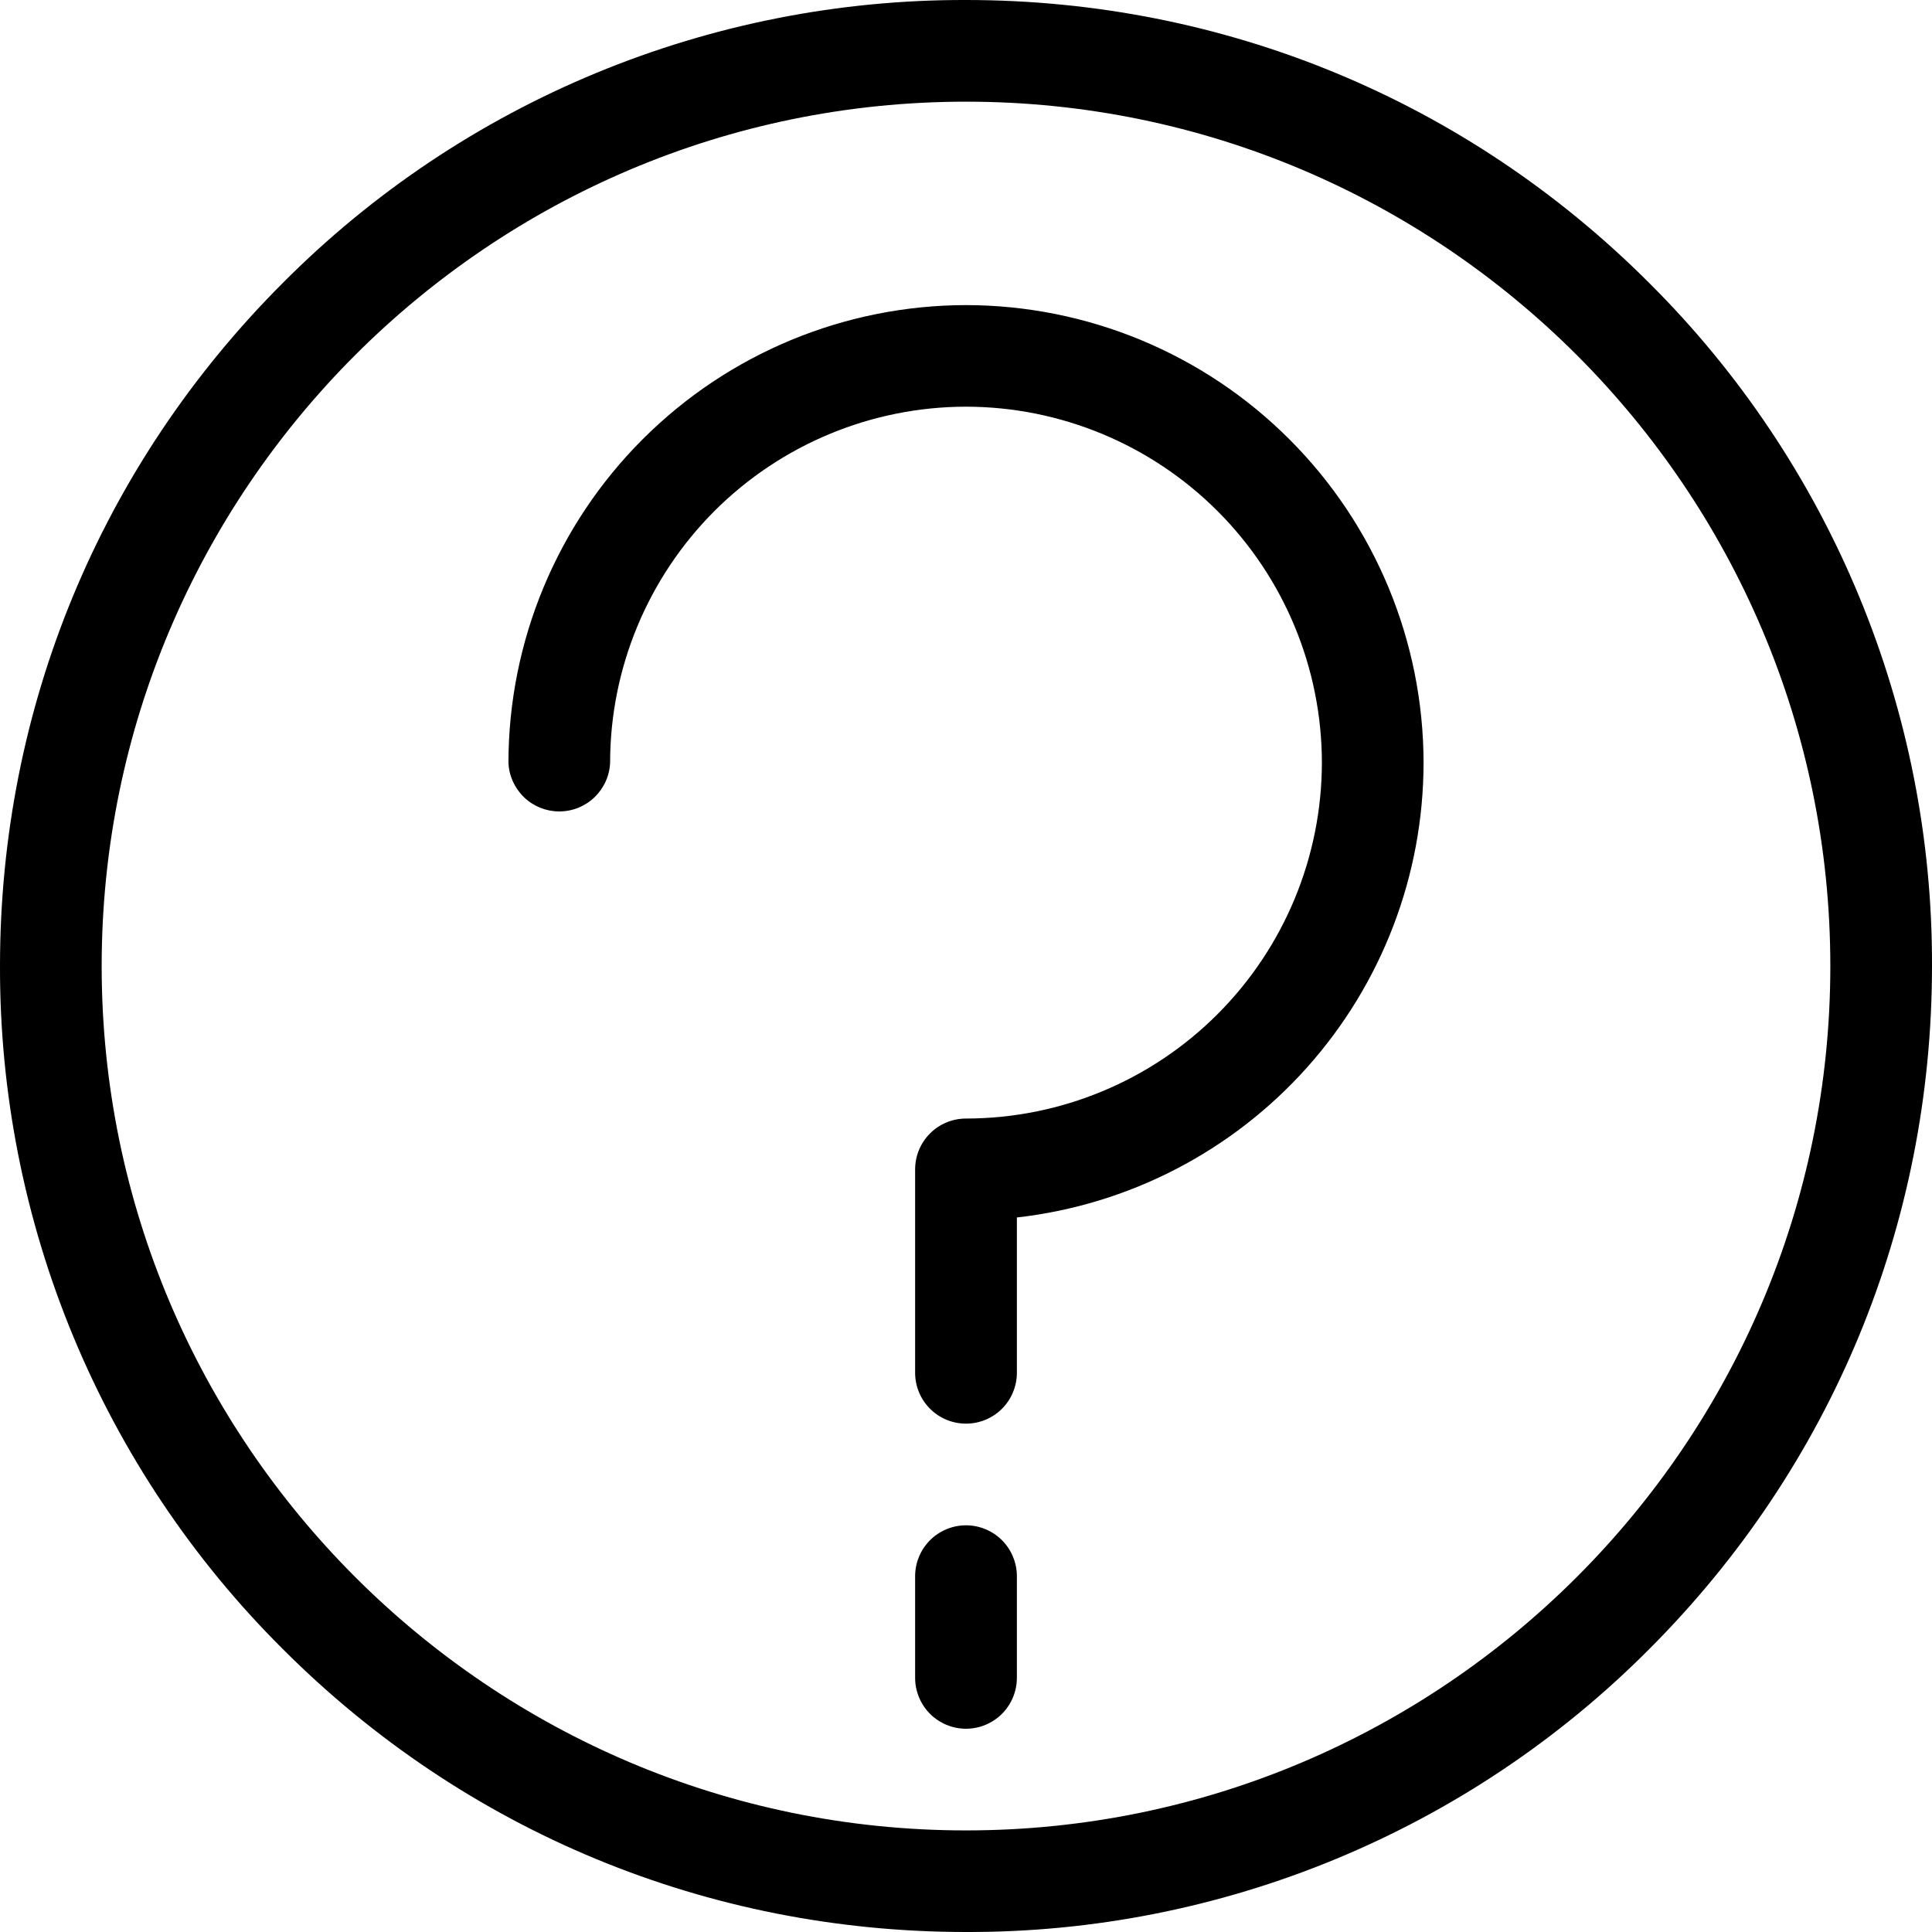
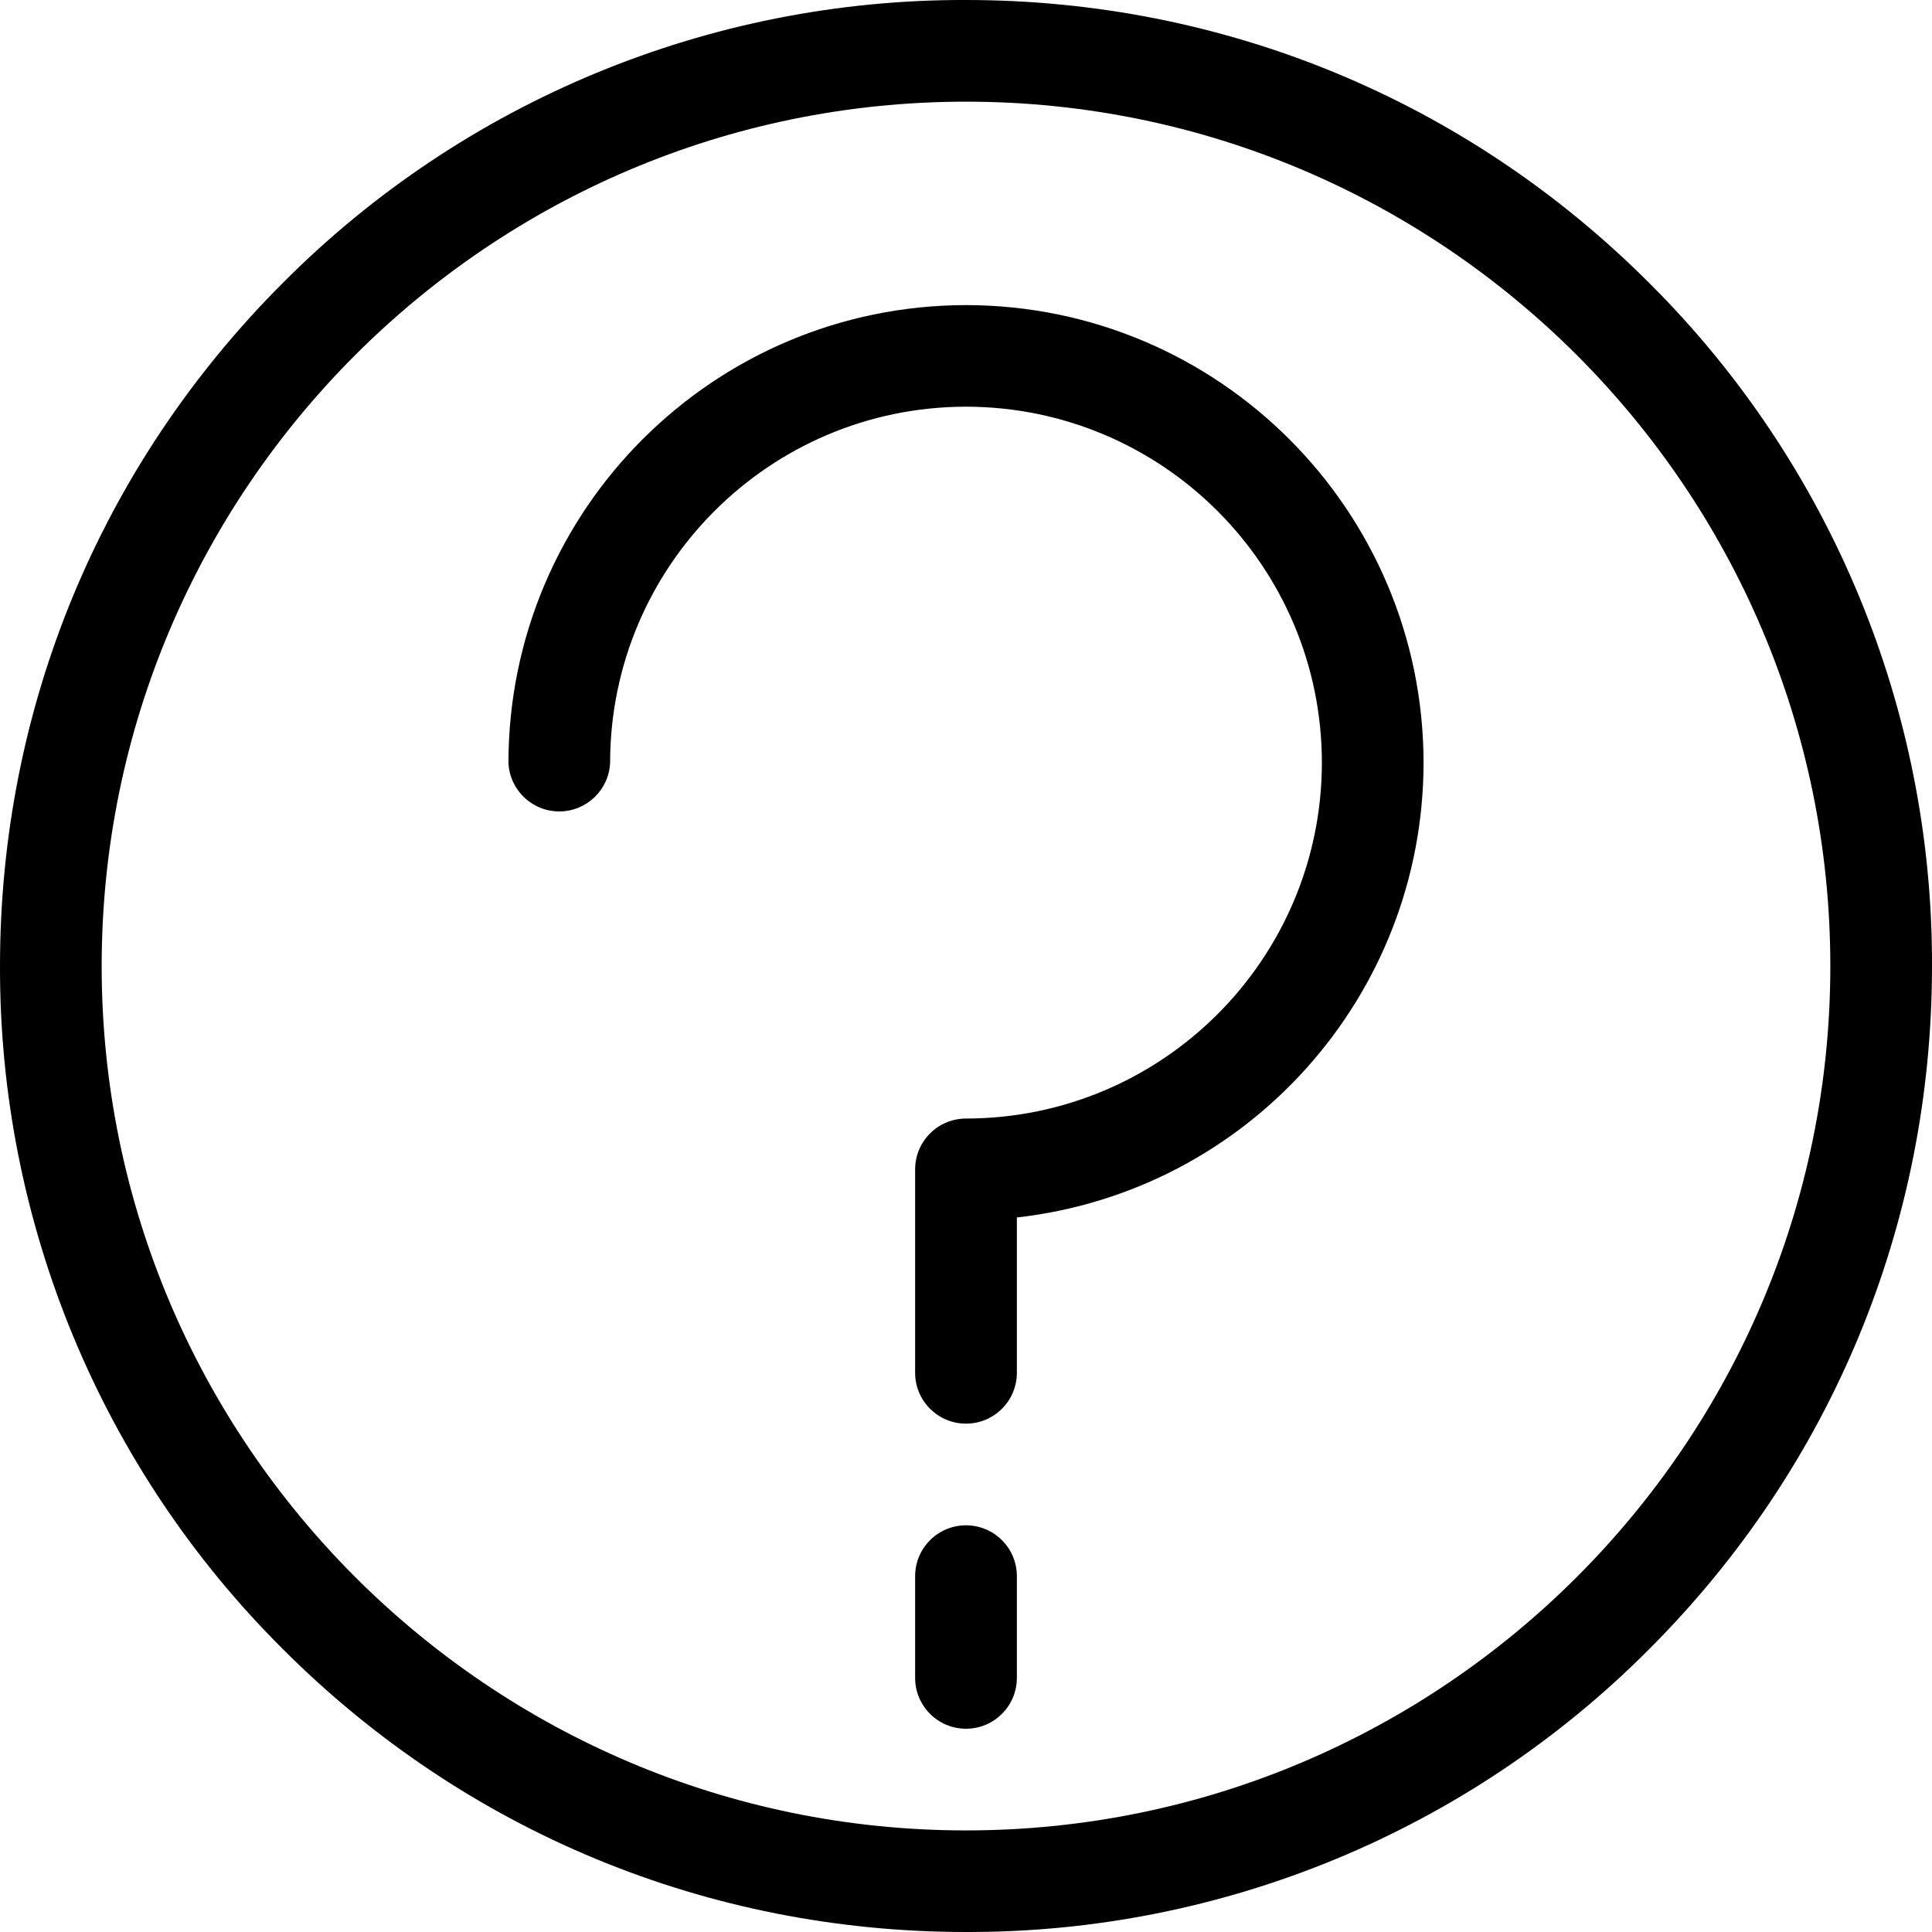
- <svg xmlns="http://www.w3.org/2000/svg" width="24" height="24" viewBox="0 0 24 24" fill="none">
-   <path d="M12 21.475C11.832 21.475 11.672 21.408 11.553 21.29C11.435 21.171 11.368 21.011 11.368 20.843V19.58C11.368 19.412 11.435 19.252 11.553 19.133C11.672 19.015 11.832 18.948 12 18.948C12.168 18.948 12.328 19.015 12.447 19.133C12.565 19.252 12.632 19.412 12.632 19.58V20.843C12.632 21.011 12.565 21.171 12.447 21.29C12.328 21.408 12.168 21.475 12 21.475V21.475ZM12 17.685C11.833 17.685 11.672 17.619 11.553 17.5C11.435 17.382 11.368 17.221 11.368 17.054V14.527C11.368 14.178 11.651 13.895 12 13.895C13.172 13.894 14.296 13.428 15.124 12.599C15.953 11.77 16.419 10.647 16.421 9.475C16.42 8.303 15.954 7.178 15.125 6.349C14.296 5.52 13.172 5.053 12 5.052C10.828 5.053 9.704 5.52 8.875 6.348C8.047 7.177 7.58 8.301 7.579 9.473C7.573 9.636 7.503 9.79 7.385 9.904C7.268 10.017 7.111 10.08 6.947 10.08C6.784 10.08 6.627 10.017 6.51 9.904C6.392 9.79 6.322 9.636 6.316 9.473C6.318 7.966 6.918 6.522 7.983 5.457C9.049 4.391 10.493 3.792 12 3.79C13.507 3.792 14.952 4.391 16.017 5.457C17.083 6.522 17.682 7.967 17.684 9.474C17.683 10.872 17.167 12.22 16.235 13.262C15.303 14.304 14.021 14.967 12.632 15.124V17.054C12.632 17.221 12.565 17.382 12.447 17.5C12.328 17.619 12.167 17.685 12 17.685V17.685ZM24 12C24 15.206 22.753 18.22 20.486 20.487C19.374 21.605 18.051 22.49 16.595 23.093C15.138 23.696 13.576 24.005 12 24C8.794 24 5.78 22.753 3.514 20.486C2.396 19.374 1.51 18.051 0.907 16.594C0.304 15.138 -0.004 13.576 1.68391e-06 11.999C1.68391e-06 8.795 1.247 5.781 3.514 3.514C4.626 2.396 5.948 1.51 7.405 0.907C8.862 0.304 10.424 -0.004 12 -3.09348e-07C15.206 -3.09348e-07 18.22 1.248 20.486 3.514C21.604 4.626 22.49 5.948 23.093 7.405C23.696 8.862 24.005 10.423 24 12V12ZM22.737 12.002C22.737 6.08 17.92 1.263 12 1.263C6.08 1.263 1.263 6.08 1.263 12.001C1.263 17.921 6.08 22.738 12 22.738C17.92 22.738 22.737 17.921 22.737 12.001V12.002Z" fill="currentColor" />
+ <svg xmlns="http://www.w3.org/2000/svg" width="24" height="24" viewBox="0 0 24 24">
+   <path fill="currentColor" d="M12 21.475a.632.632 0 0 1-.632-.632V19.58a.632.632 0 0 1 1.264 0v1.263a.632.632 0 0 1-.632.632Zm0-3.79a.632.632 0 0 1-.632-.631v-2.527c0-.349.283-.632.632-.632a4.426 4.426 0 0 0 4.421-4.42A4.426 4.426 0 0 0 12 5.052a4.426 4.426 0 0 0-4.421 4.421.632.632 0 0 1-1.263 0A5.691 5.691 0 0 1 12 3.79a5.691 5.691 0 0 1 5.684 5.684 5.691 5.691 0 0 1-5.052 5.65v1.93a.632.632 0 0 1-.632.631ZM24 12c0 3.206-1.247 6.22-3.514 8.487A11.923 11.923 0 0 1 12 24c-3.206 0-6.22-1.247-8.486-3.514A11.928 11.928 0 0 1 0 11.999c0-3.204 1.247-6.218 3.514-8.485A11.924 11.924 0 0 1 12 0c3.206 0 6.22 1.248 8.486 3.514A11.92 11.92 0 0 1 24 12Zm-1.263.002C22.737 6.08 17.92 1.263 12 1.263S1.263 6.08 1.263 12.001c0 5.92 4.817 10.737 10.737 10.737s10.737-4.817 10.737-10.737v.001Z" />
</svg>
